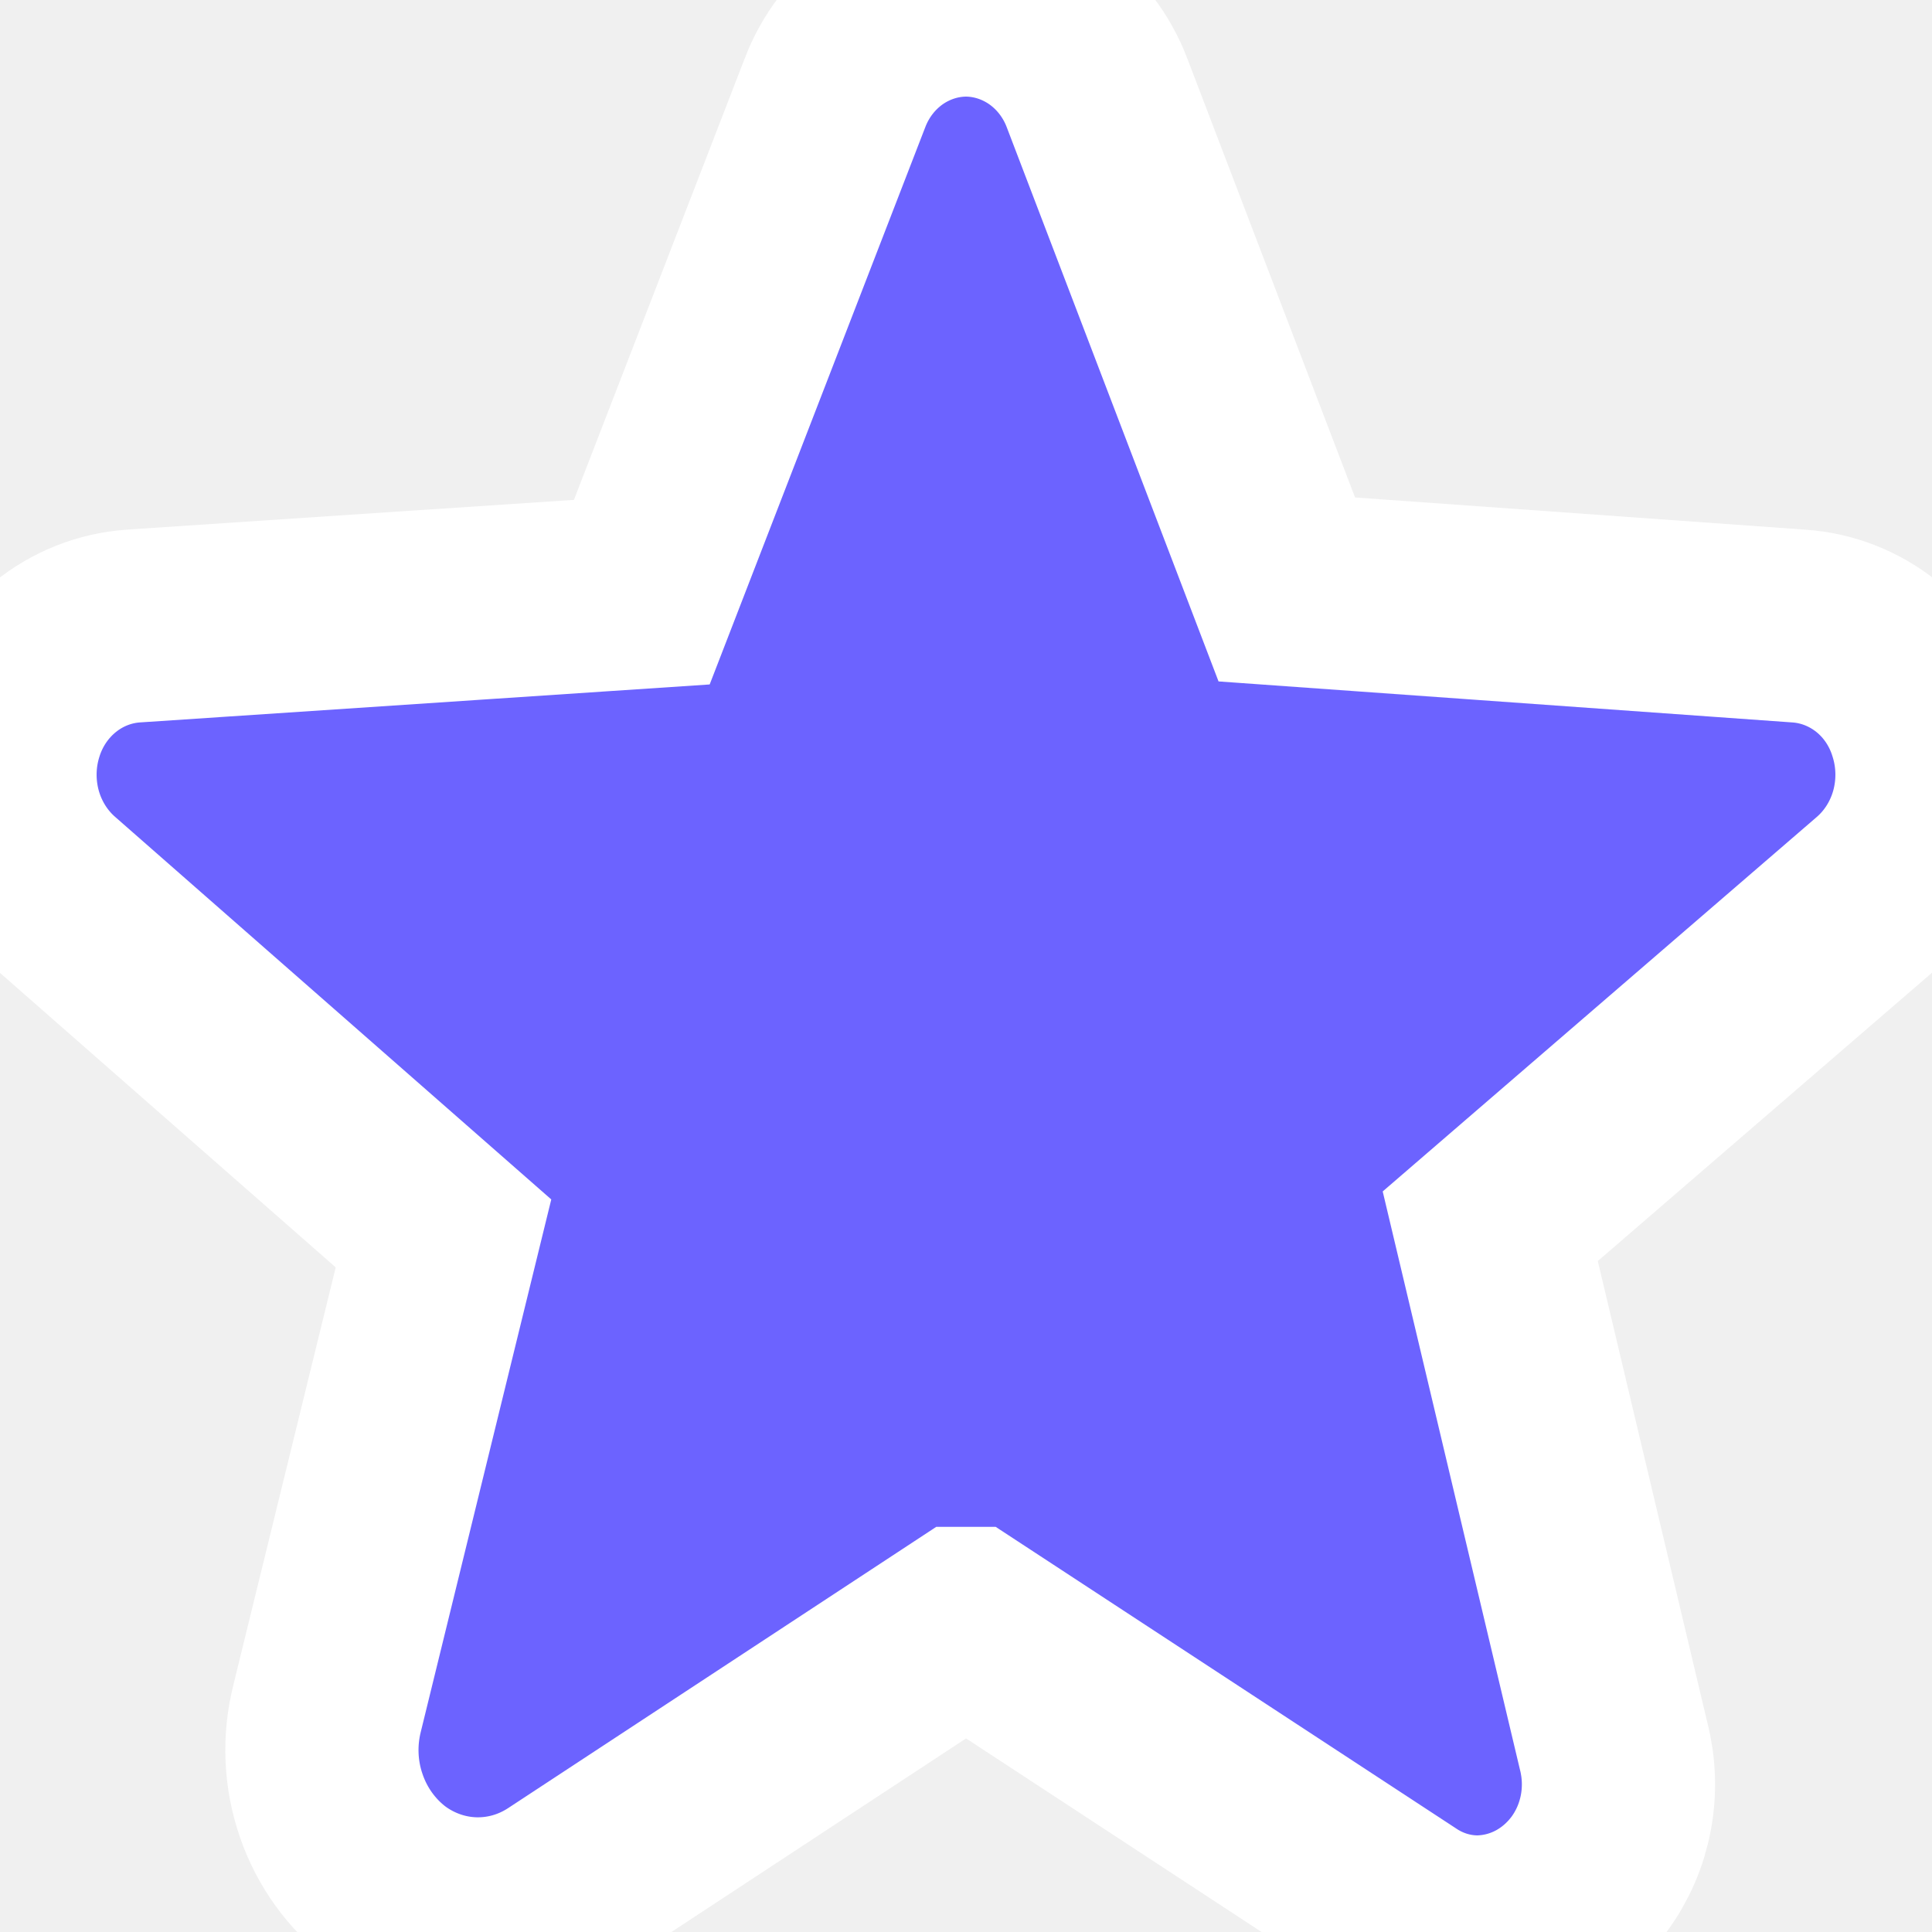
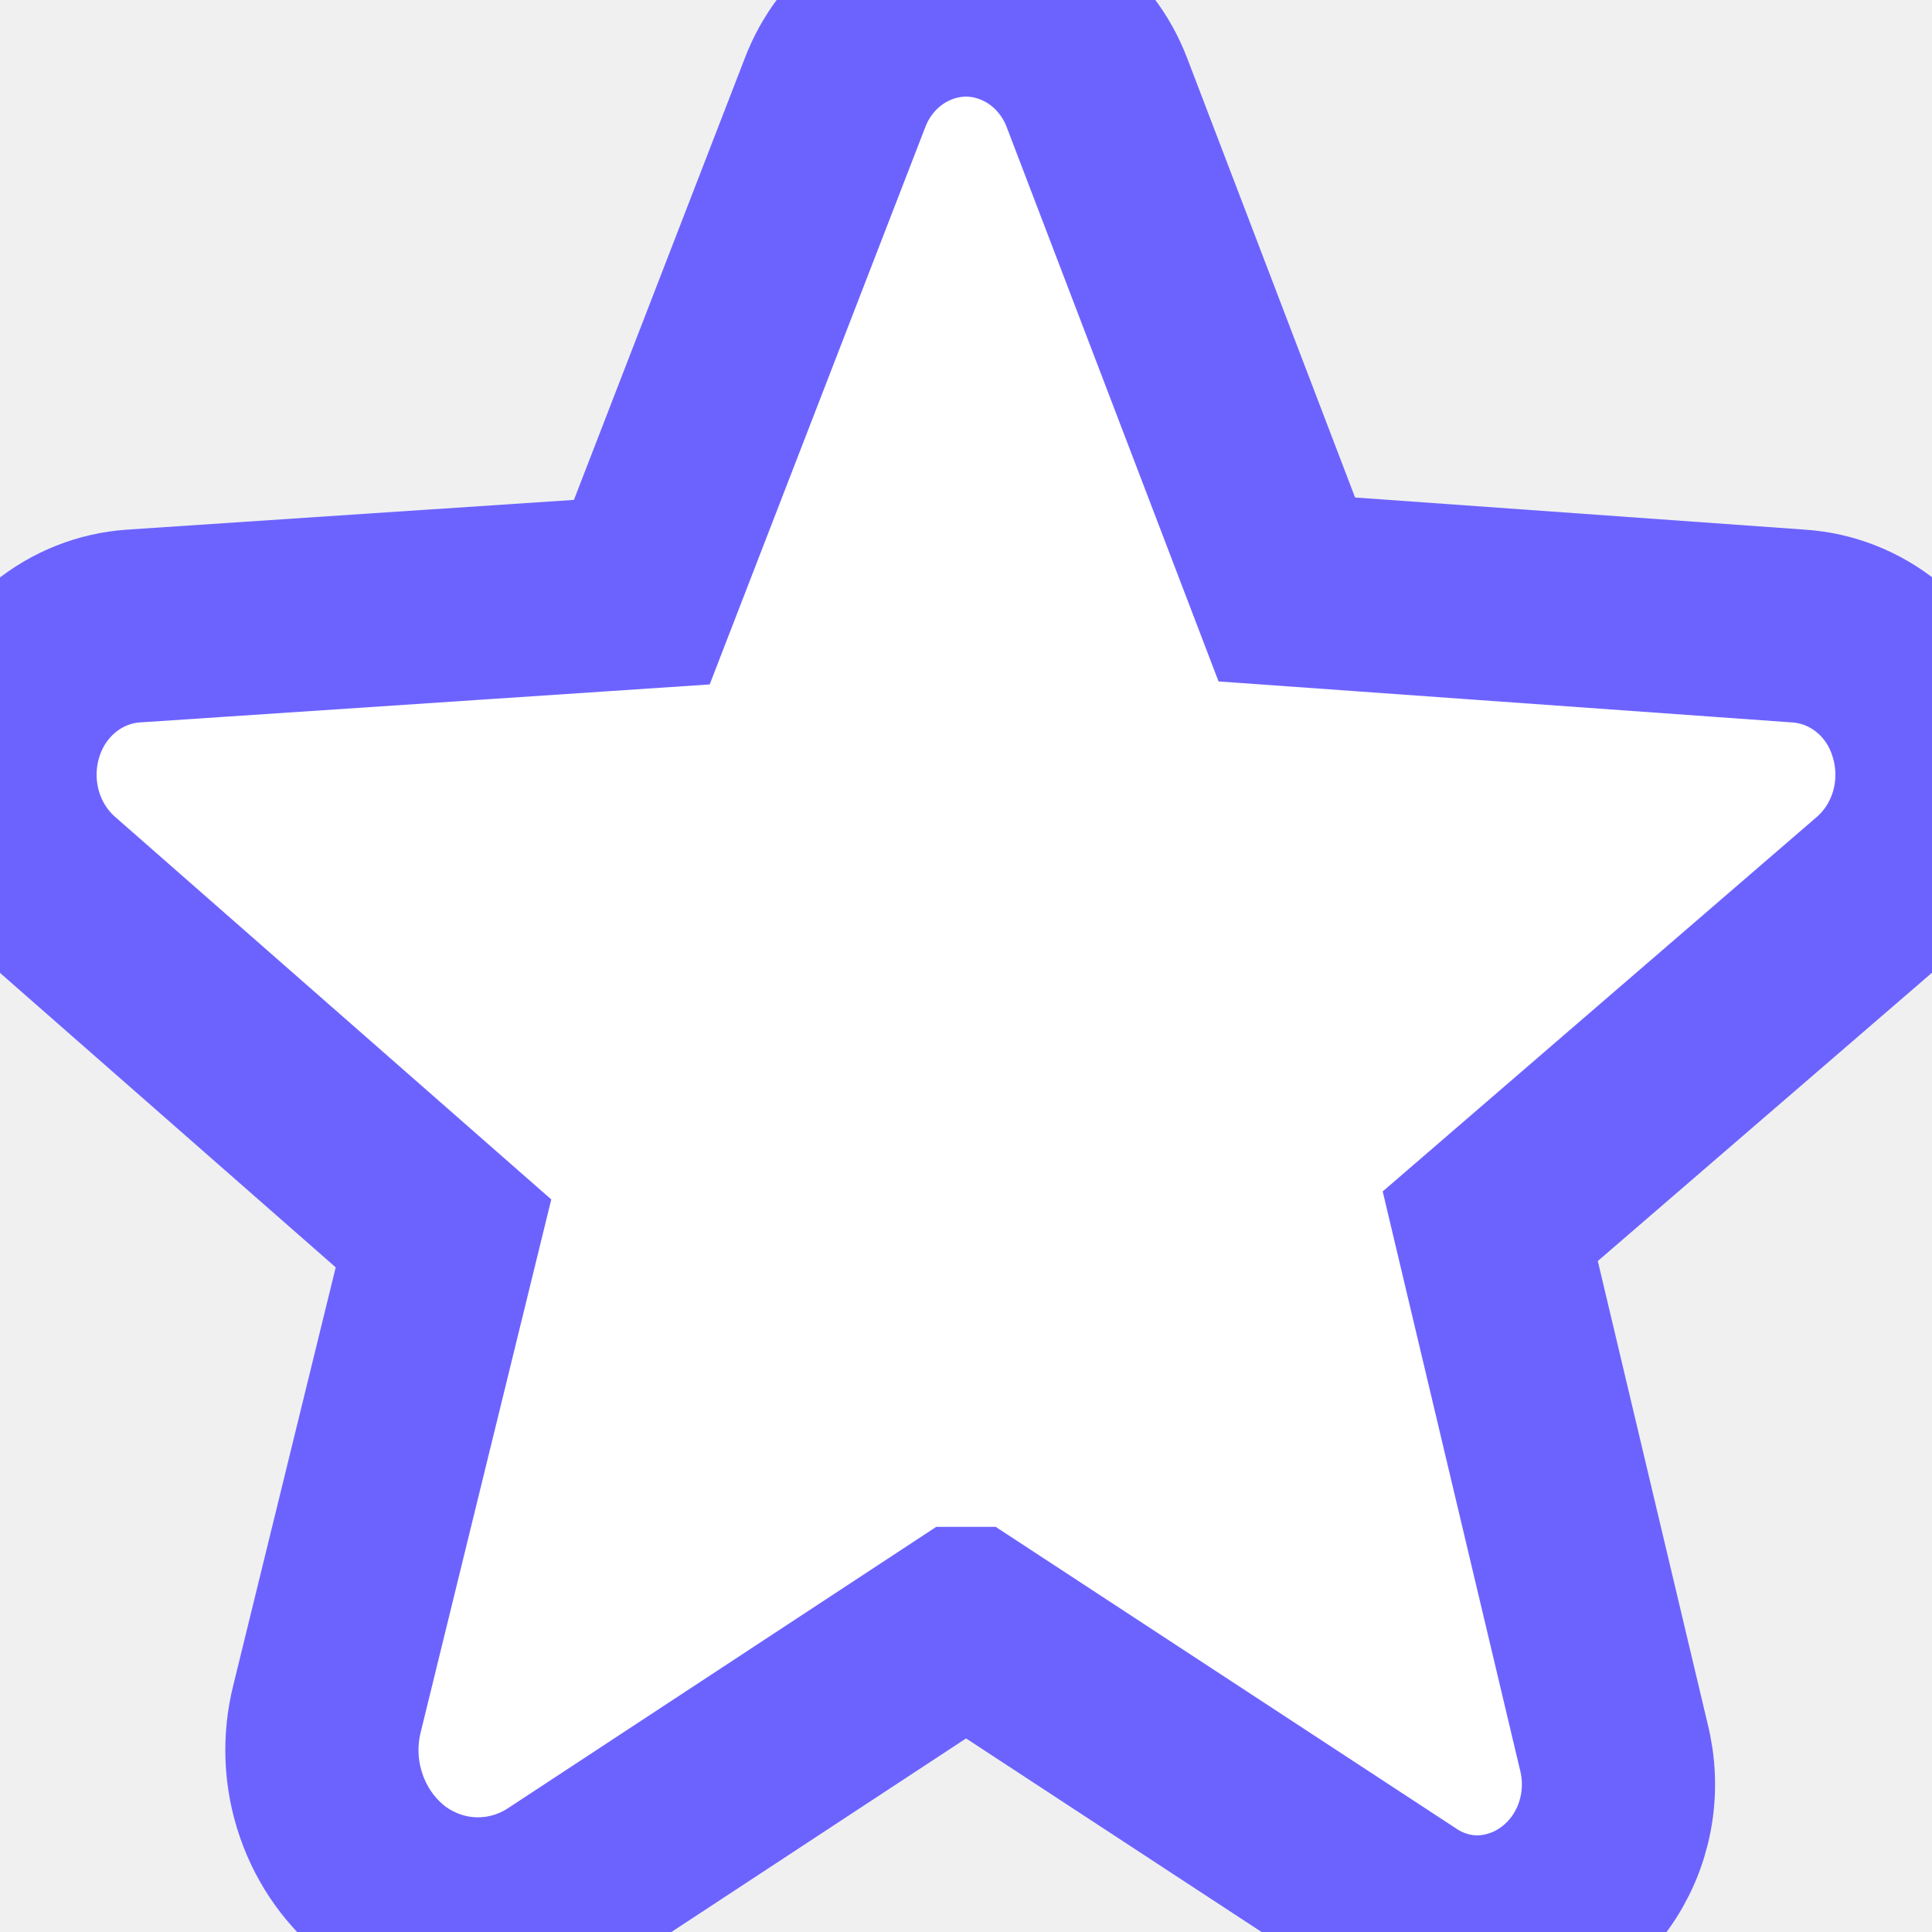
<svg xmlns="http://www.w3.org/2000/svg" width="20" height="20" viewBox="0 0 20 20" fill="none">
-   <path d="M19.926 7.537C19.837 7.245 19.665 6.988 19.432 6.8C19.199 6.612 18.917 6.501 18.623 6.481L13.321 6.102L11.357 0.963C11.25 0.68 11.063 0.437 10.821 0.265C10.579 0.094 10.293 0.001 10 0V0C9.707 0.001 9.421 0.094 9.179 0.265C8.937 0.437 8.75 0.68 8.643 0.963L6.644 6.13L1.377 6.481C1.083 6.502 0.802 6.613 0.569 6.802C0.337 6.99 0.164 7.246 0.074 7.537C-0.019 7.833 -0.024 8.15 0.058 8.449C0.141 8.748 0.308 9.014 0.538 9.213L4.591 12.768L3.386 17.685C3.302 18.018 3.317 18.369 3.429 18.692C3.54 19.016 3.743 19.297 4.01 19.5C4.27 19.693 4.58 19.802 4.899 19.812C5.219 19.822 5.534 19.733 5.805 19.556L9.991 16.806H10.009L14.517 19.759C14.748 19.915 15.018 19.999 15.293 20C15.518 19.998 15.74 19.943 15.942 19.838C16.143 19.733 16.318 19.582 16.455 19.396C16.591 19.21 16.684 18.994 16.727 18.765C16.77 18.536 16.762 18.3 16.704 18.074L15.427 12.694L19.462 9.213C19.692 9.014 19.859 8.748 19.942 8.449C20.024 8.15 20.019 7.833 19.926 7.537Z" fill="#6C63FF" stroke="#fff" stroke-width="2" />
+   <path d="M19.926 7.537C19.837 7.245 19.665 6.988 19.432 6.8C19.199 6.612 18.917 6.501 18.623 6.481L13.321 6.102L11.357 0.963C11.25 0.68 11.063 0.437 10.821 0.265C10.579 0.094 10.293 0.001 10 0V0C9.707 0.001 9.421 0.094 9.179 0.265C8.937 0.437 8.75 0.68 8.643 0.963L6.644 6.13L1.377 6.481C1.083 6.502 0.802 6.613 0.569 6.802C0.337 6.99 0.164 7.246 0.074 7.537C-0.019 7.833 -0.024 8.15 0.058 8.449C0.141 8.748 0.308 9.014 0.538 9.213L4.591 12.768L3.386 17.685C3.302 18.018 3.317 18.369 3.429 18.692C3.54 19.016 3.743 19.297 4.01 19.5C4.27 19.693 4.58 19.802 4.899 19.812C5.219 19.822 5.534 19.733 5.805 19.556L9.991 16.806H10.009L14.517 19.759C14.748 19.915 15.018 19.999 15.293 20C15.518 19.998 15.74 19.943 15.942 19.838C16.143 19.733 16.318 19.582 16.455 19.396C16.591 19.21 16.684 18.994 16.727 18.765C16.77 18.536 16.762 18.3 16.704 18.074L15.427 12.694L19.462 9.213C19.692 9.014 19.859 8.748 19.942 8.449C20.024 8.15 20.019 7.833 19.926 7.537Z" fill="#fff" stroke="#6C63FF" stroke-width="2" />
</svg>
